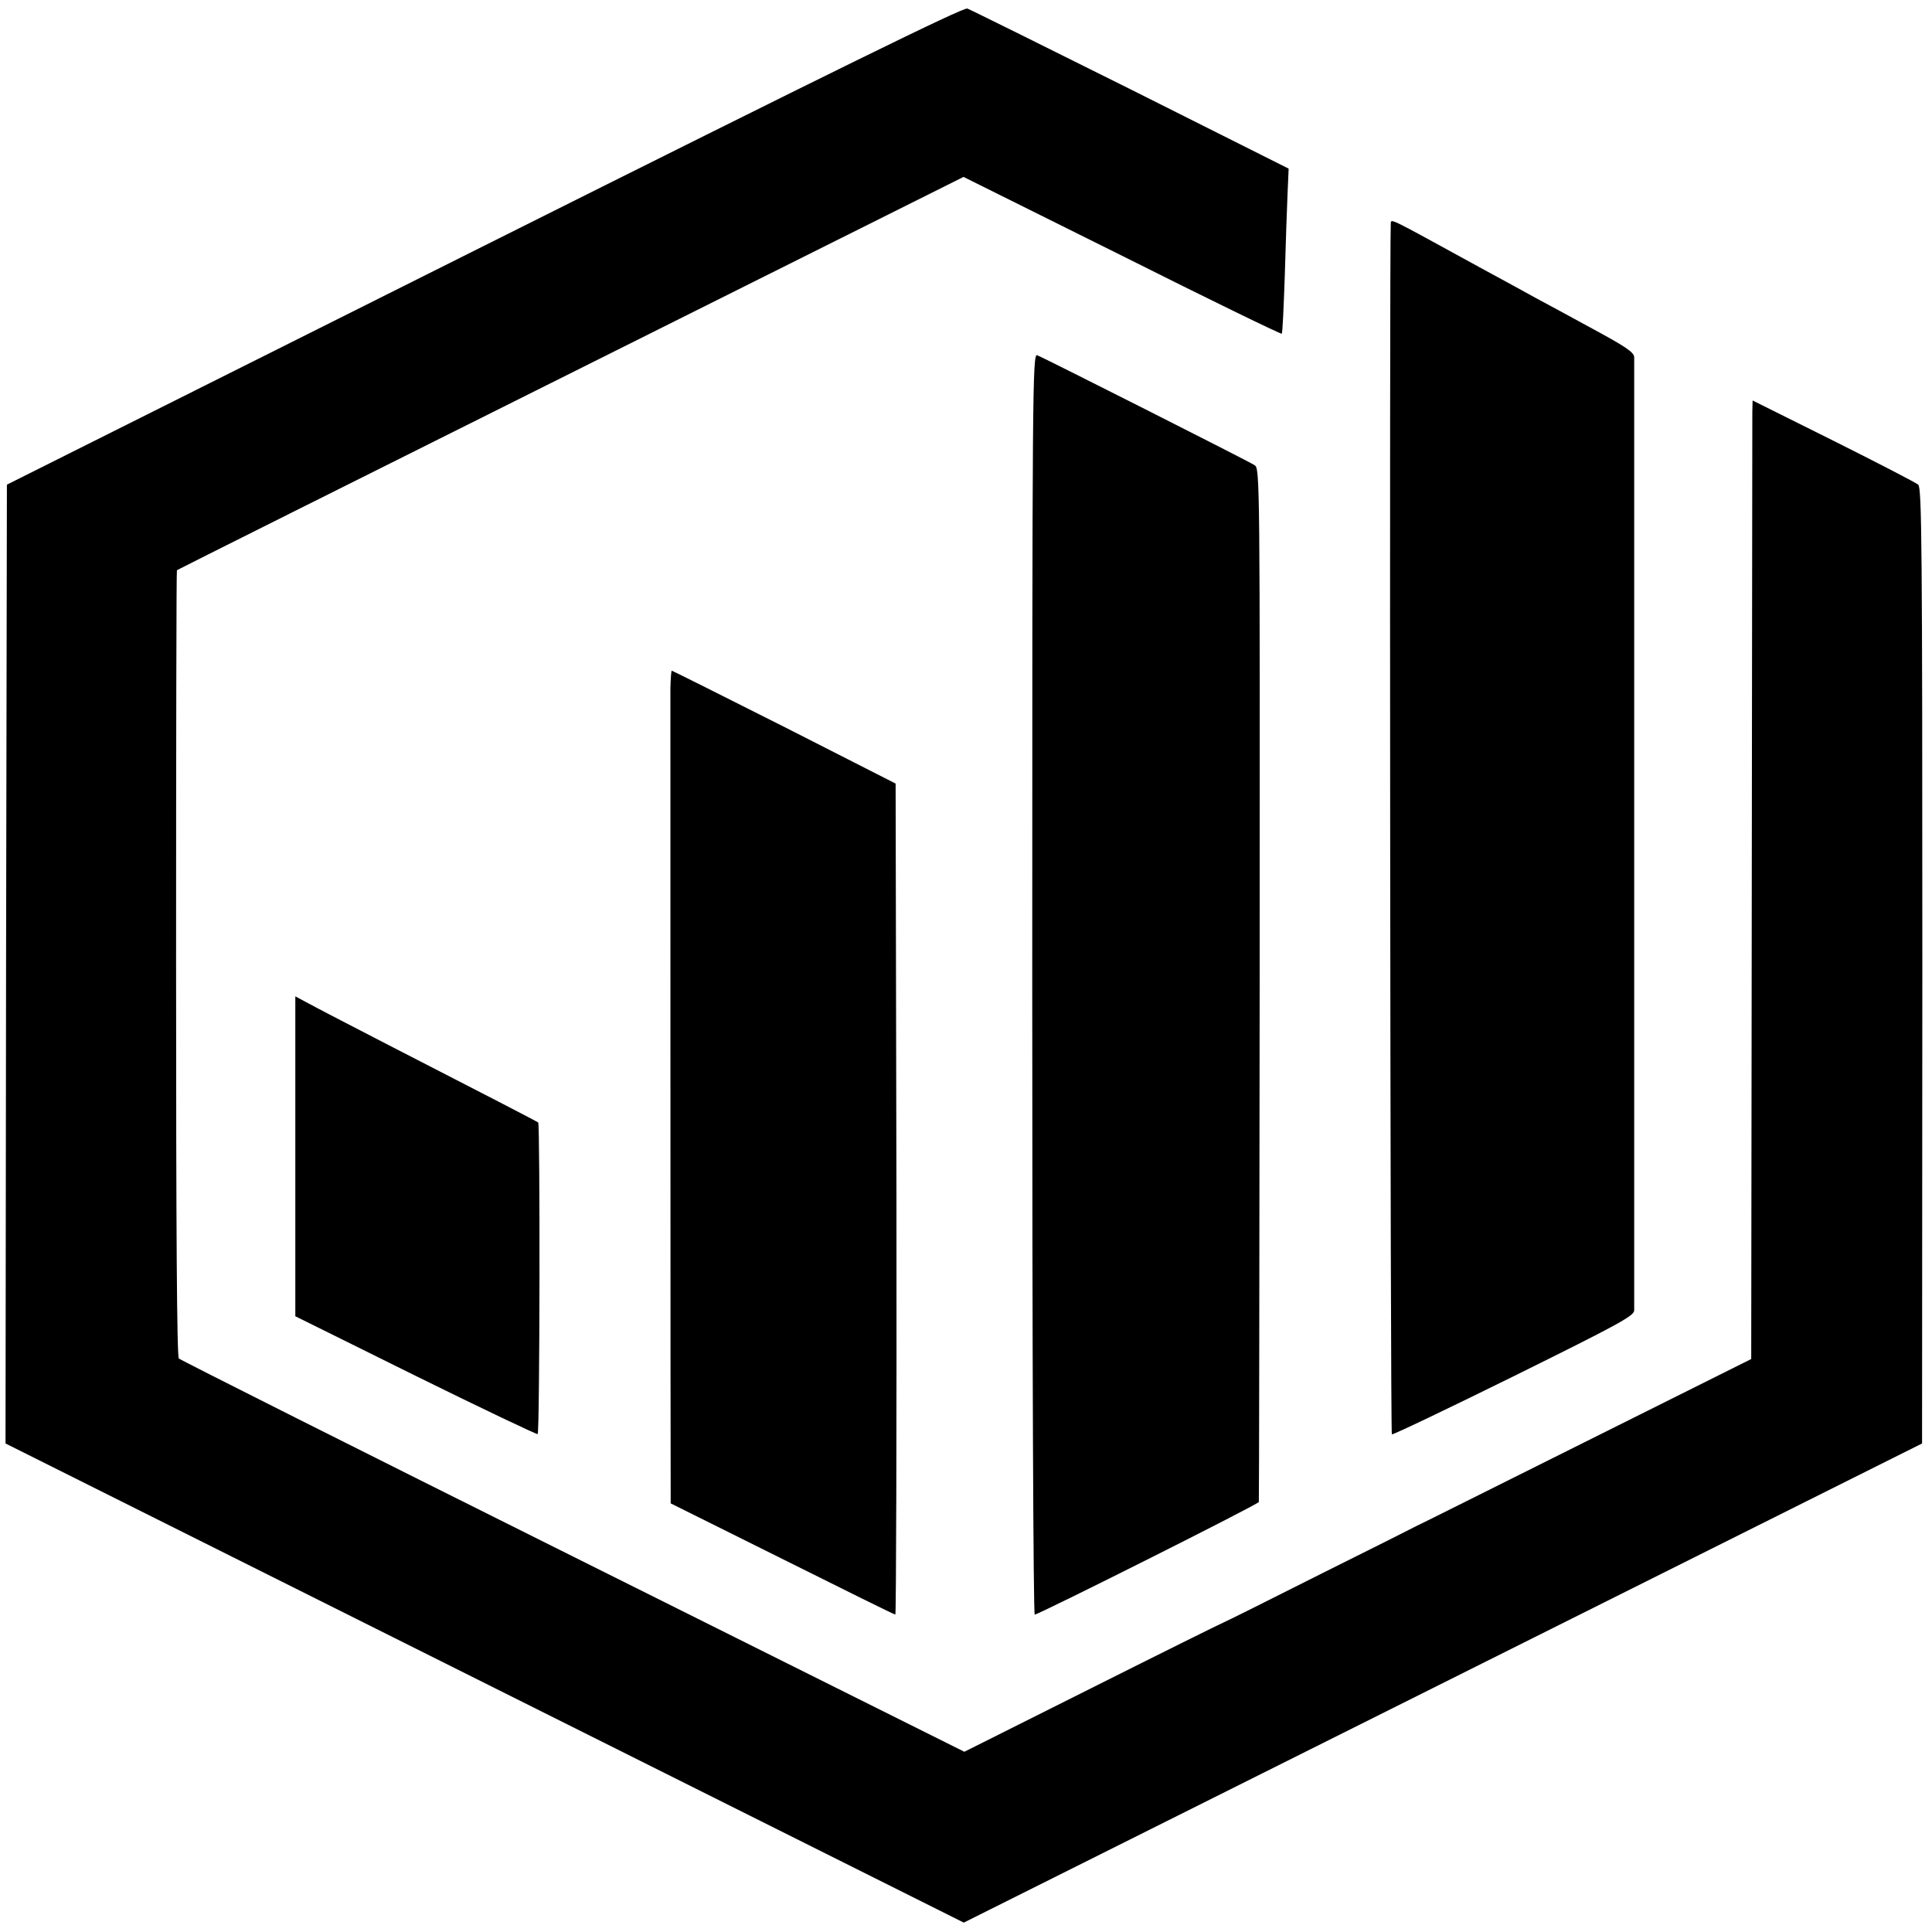
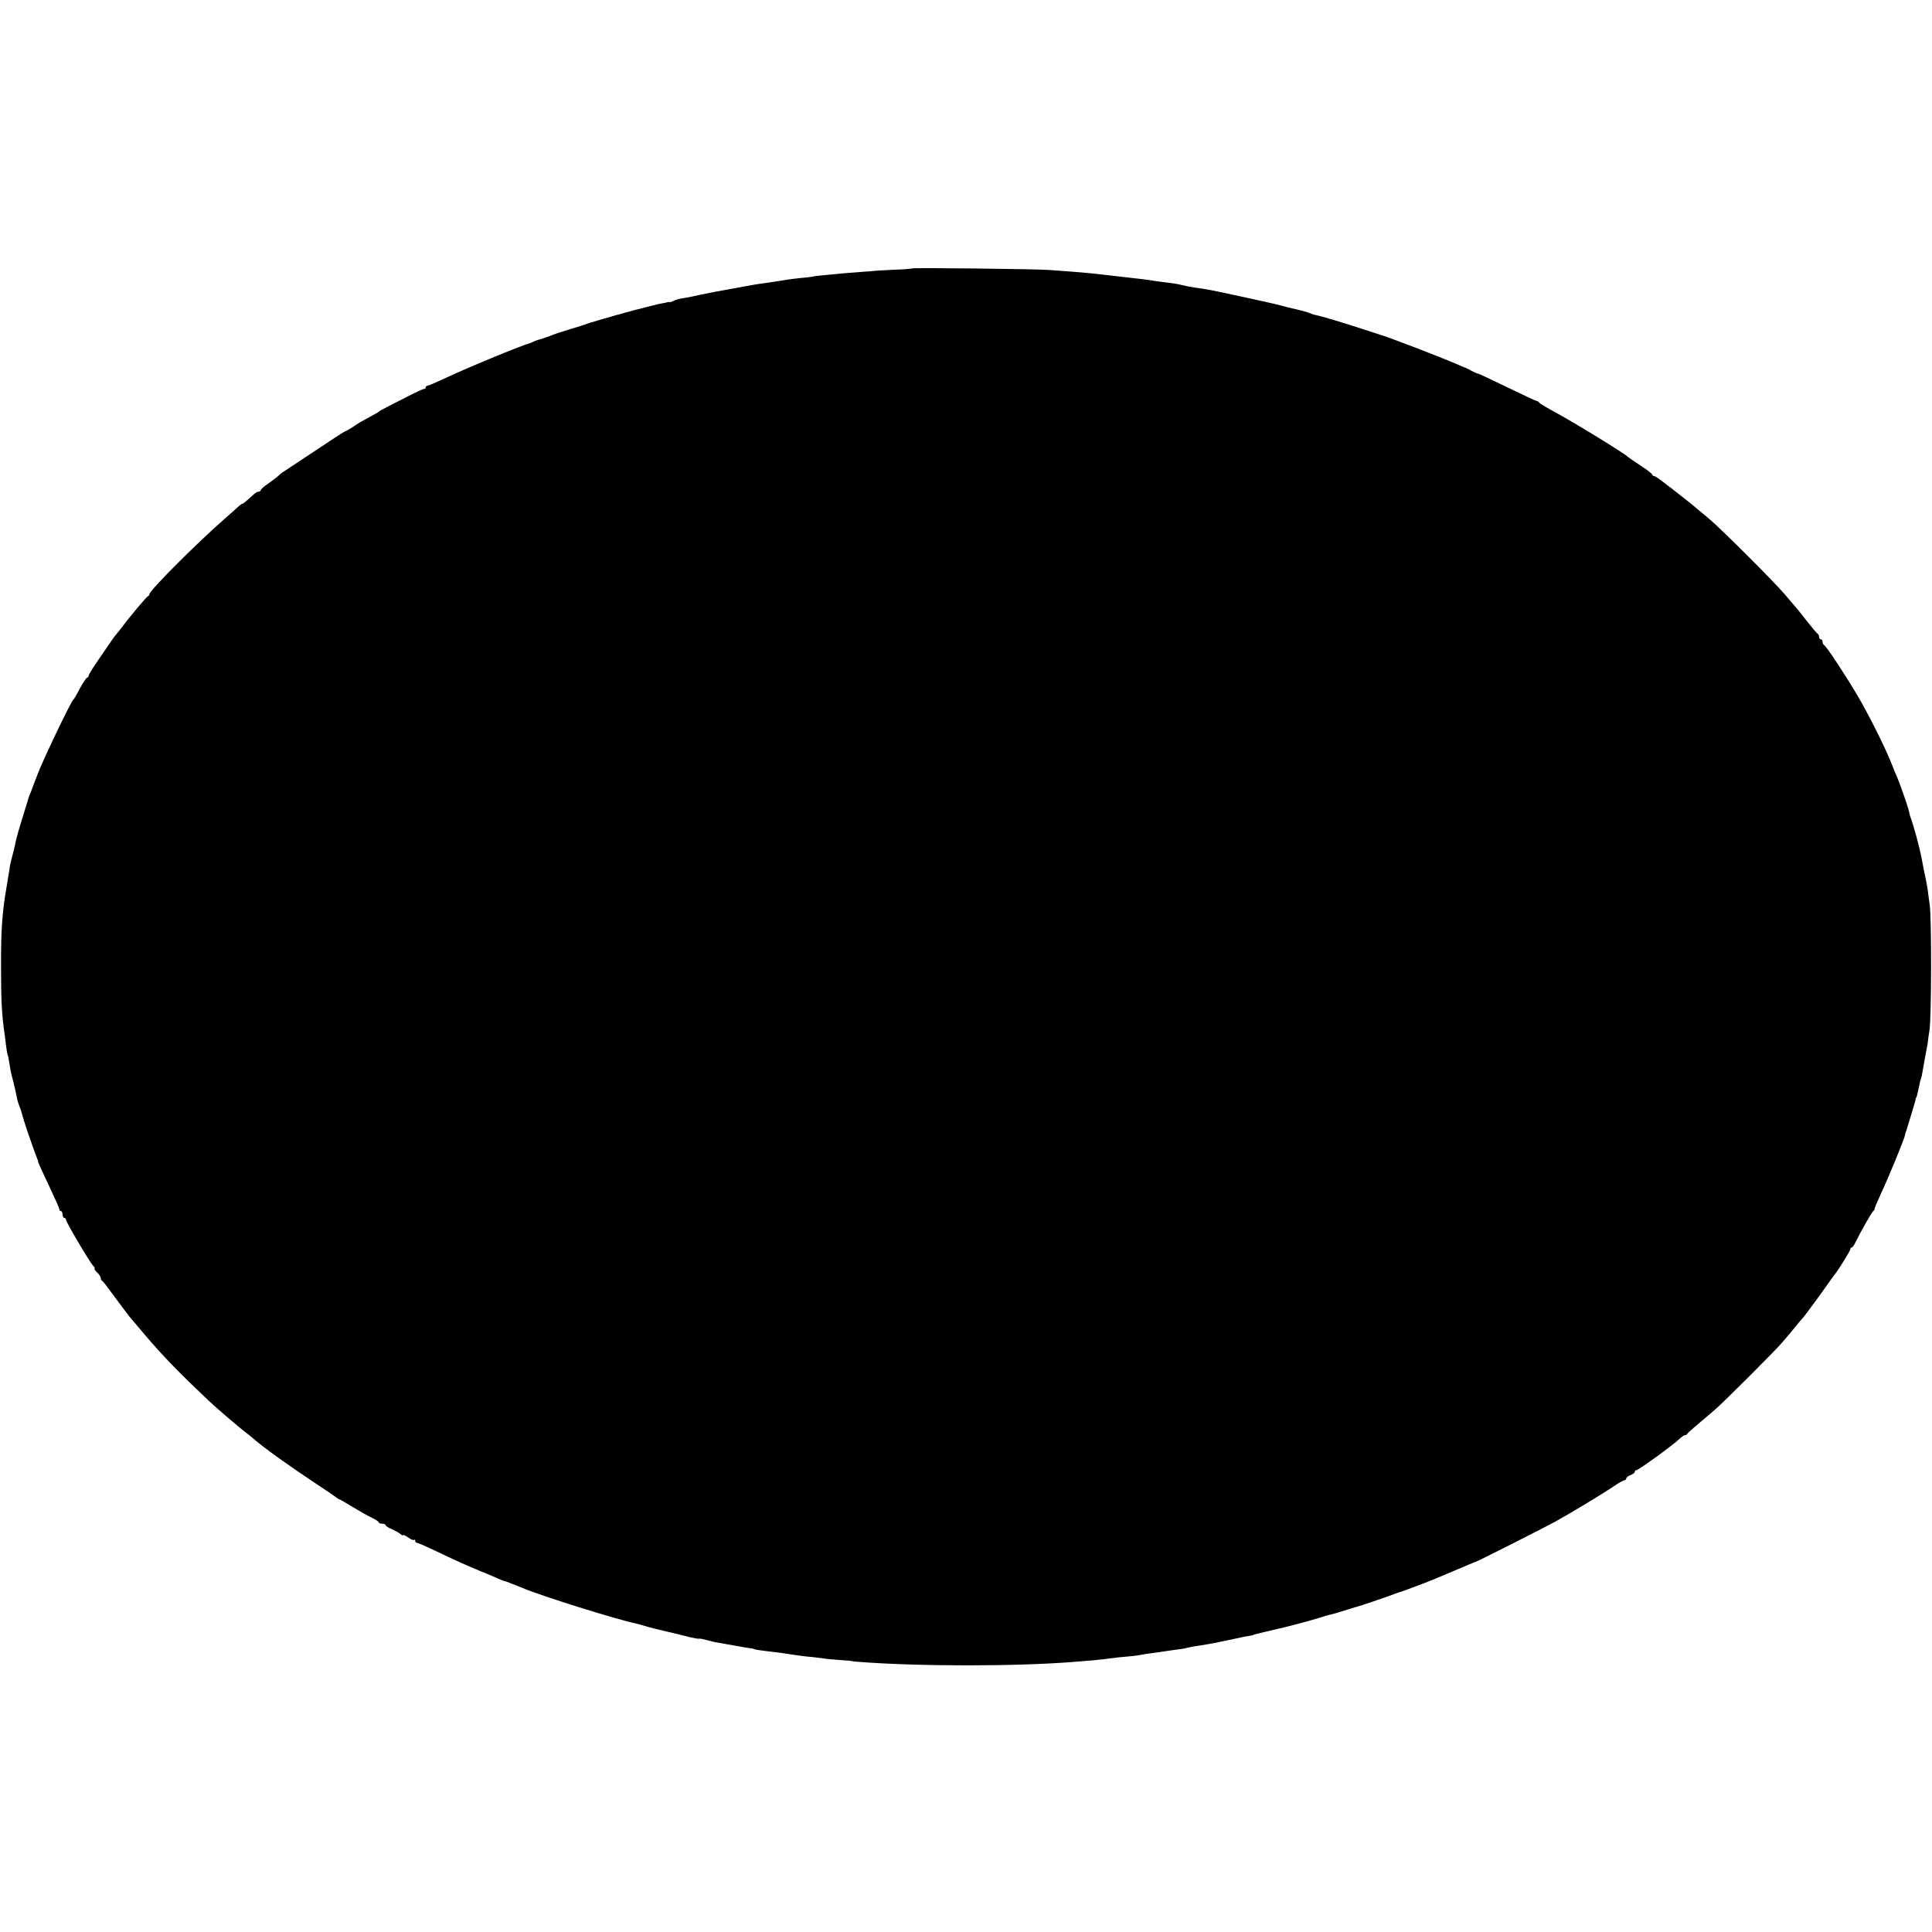
- <svg xmlns="http://www.w3.org/2000/svg" version="1.0" width="700pt" height="700pt" viewBox="0 0 700 700" preserveAspectRatio="xMidYMid meet">
-   <g transform="translate(0,700) scale(0.1,-0.1)" fill="#000000" stroke="none">
-     <path d="M1755 6110 l-1730 -866 -3 -1737 -2 -1737 1736 -868 1736 -868 1736 868 1736 868 1 1730 c0 1527 -2 1733 -15 1744 -8 7 -147 79 -307 159 l-293 146 -1 -42 c0 -23 -1 -804 -2 -1736 l-2 -1695 -605 -302 c-333 -166 -606 -303 -608 -303 -1 -1 -156 -79 -345 -173 -188 -95 -349 -175 -357 -178 -8 -3 -222 -109 -475 -236 l-461 -231 -1417 707 c-780 389 -1423 712 -1429 718 -7 7 -10 444 -10 1432 0 781 1 1422 3 1424 2 2 644 323 1427 714 l1423 711 575 -286 c315 -158 576 -285 578 -282 3 2 7 96 11 209 3 113 8 247 10 297 l4 92 -572 287 c-315 157 -581 289 -592 293 -15 5 -475 -221 -1750 -859z" />
-     <path d="M5039 6188 c-5 -83 -2 -4381 4 -4385 4 -2 203 93 442 211 380 188 435 218 436 238 0 30 0 3426 0 3454 -1 18 -31 38 -153 104 -84 46 -175 95 -203 110 -27 15 -120 66 -205 112 -340 186 -319 177 -321 156z" />
-     <path d="M3740 3435 c0 -1371 4 -2285 9 -2285 14 0 811 400 812 408 1 4 2 848 3 1876 1 1859 1 1869 -19 1881 -25 16 -764 389 -787 398 -17 6 -18 -107 -18 -2278z" />
-     <path d="M2429 4508 c0 -71 0 -2850 1 -2914 l0 -41 404 -201 c222 -111 406 -202 410 -202 3 0 5 678 4 1506 l-3 1505 -403 205 c-222 112 -406 204 -408 204 -2 0 -4 -28 -5 -62z" />
-     <path d="M1070 2811 l0 -580 436 -216 c239 -118 439 -213 442 -211 8 4 9 1123 2 1129 -5 4 -196 103 -545 282 -104 54 -223 115 -262 136 l-73 39 0 -579z" />
+ <svg xmlns="http://www.w3.org/2000/svg" version="1.0" width="1112pt" height="1112pt" viewBox="0 0 1112 1112" preserveAspectRatio="xMidYMid meet">
+   <g transform="translate(0,1112) scale(0.1,-0.1)" fill="#000000" stroke="none">
+     <path d="M5249 9575 c-2 -2 -54 -6 -114 -8 -61 -3 -110 -6 -110 -7 0 0 -25 -3 -55 -4 -30 -2 -87 -7 -125 -10 -39 -4 -90 -9 -115 -11 -25 -2 -45 -5 -45 -6 0 0 -16 -3 -35 -5 -56 -5 -113 -12 -145 -18 -16 -2 -49 -8 -72 -11 -74 -10 -97 -14 -128 -20 -16 -3 -68 -12 -115 -21 -47 -8 -115 -21 -152 -29 -36 -8 -83 -18 -105 -21 -21 -3 -46 -10 -55 -15 -9 -5 -21 -9 -25 -8 -4 1 -10 1 -13 -1 -3 -1 -16 -4 -29 -6 -14 -2 -52 -12 -85 -20 -34 -9 -65 -17 -71 -18 -5 -2 -30 -8 -55 -15 -25 -8 -49 -14 -55 -15 -5 -2 -36 -11 -69 -20 -32 -10 -64 -19 -70 -21 -6 -1 -18 -5 -26 -8 -8 -4 -53 -18 -100 -32 -47 -14 -94 -30 -105 -35 -11 -5 -38 -14 -60 -21 -22 -6 -44 -14 -50 -18 -5 -3 -14 -6 -20 -8 -39 -9 -373 -147 -492 -204 -45 -21 -87 -39 -92 -39 -6 0 -11 -5 -11 -10 0 -6 -3 -9 -7 -8 -5 1 -46 -18 -93 -42 -47 -24 -103 -53 -125 -64 -22 -11 -42 -22 -45 -26 -3 -3 -30 -18 -60 -34 -30 -16 -61 -34 -69 -40 -15 -11 -48 -32 -71 -42 -8 -4 -86 -55 -173 -113 -87 -58 -166 -110 -175 -116 -9 -5 -21 -15 -27 -21 -5 -6 -31 -26 -57 -44 -27 -18 -48 -37 -48 -42 0 -4 -5 -8 -12 -8 -6 0 -18 -7 -27 -15 -51 -46 -62 -55 -67 -55 -3 0 -11 -6 -18 -12 -7 -7 -44 -40 -82 -73 -159 -139 -434 -414 -434 -435 0 -5 -4 -10 -9 -12 -8 -3 -105 -118 -148 -177 -10 -13 -25 -31 -33 -41 -8 -9 -19 -24 -25 -33 -5 -8 -38 -56 -72 -105 -35 -50 -63 -95 -63 -101 0 -6 -4 -11 -8 -11 -5 0 -23 -28 -42 -62 -18 -35 -36 -65 -40 -68 -12 -9 -177 -353 -203 -425 -15 -38 -32 -83 -38 -100 -7 -16 -13 -32 -14 -35 -1 -3 -6 -21 -12 -40 -25 -79 -54 -176 -58 -195 -3 -11 -7 -29 -9 -40 -2 -11 -9 -40 -16 -65 -7 -25 -14 -56 -15 -70 -2 -14 -10 -63 -18 -110 -24 -138 -32 -242 -31 -460 0 -182 4 -261 18 -365 3 -17 7 -51 10 -76 3 -25 7 -52 10 -60 3 -7 7 -30 10 -49 7 -46 12 -67 25 -115 5 -22 13 -54 16 -72 3 -18 10 -45 17 -60 6 -15 13 -36 15 -46 2 -10 17 -58 33 -105 17 -48 32 -91 34 -97 2 -5 8 -23 14 -38 7 -16 12 -31 12 -34 0 -6 15 -38 76 -168 26 -55 47 -103 46 -107 -1 -5 2 -8 8 -8 5 0 10 -9 10 -20 0 -11 5 -20 10 -20 6 0 10 -5 10 -11 0 -13 137 -245 156 -264 7 -7 11 -15 8 -17 -2 -3 5 -13 16 -23 11 -10 20 -24 20 -31 0 -7 3 -14 8 -16 4 -1 37 -44 73 -94 36 -49 75 -100 85 -113 41 -49 51 -60 99 -117 95 -111 190 -209 354 -364 44 -42 178 -157 216 -185 14 -11 34 -27 43 -35 55 -49 206 -157 357 -257 61 -40 115 -77 122 -83 7 -5 14 -10 17 -10 2 0 37 -20 78 -45 40 -24 90 -53 111 -62 20 -10 37 -21 37 -25 0 -5 9 -8 20 -8 11 0 20 -4 20 -9 0 -5 15 -14 33 -21 17 -8 40 -20 50 -28 9 -8 17 -12 17 -8 0 4 13 -2 29 -13 15 -11 31 -18 35 -14 3 3 6 1 6 -5 0 -7 4 -12 10 -12 5 0 56 -22 112 -49 122 -58 171 -80 258 -116 36 -14 79 -33 97 -41 17 -8 33 -14 36 -14 3 0 18 -5 34 -12 15 -6 30 -12 33 -13 3 -1 19 -7 35 -14 114 -48 549 -184 658 -206 10 -2 32 -9 50 -14 18 -6 73 -20 122 -31 50 -12 110 -26 135 -33 25 -6 49 -10 54 -9 4 2 22 -2 40 -7 17 -5 49 -13 71 -16 22 -4 63 -11 90 -16 28 -5 64 -11 80 -14 17 -2 31 -4 33 -5 4 -4 15 -6 87 -15 74 -9 92 -11 140 -19 17 -3 50 -7 75 -10 25 -2 66 -7 90 -10 25 -4 74 -9 110 -11 36 -2 65 -5 65 -6 0 -1 16 -3 35 -4 345 -27 915 -27 1245 0 22 2 72 6 110 9 39 4 86 9 105 12 19 3 57 7 84 9 27 2 61 6 75 9 14 3 46 8 71 11 25 4 56 8 70 10 14 2 45 7 70 10 25 3 52 7 60 10 15 4 40 9 114 20 21 4 48 9 60 11 11 3 44 9 71 15 28 6 61 13 75 16 14 3 34 7 45 8 11 2 20 4 20 5 0 2 20 7 115 29 89 20 167 41 260 68 30 10 57 18 60 18 3 1 19 5 35 9 17 5 50 15 75 23 25 8 52 16 60 18 16 4 183 61 210 72 8 3 20 7 25 9 15 3 176 64 210 79 17 7 59 25 95 40 36 15 80 34 97 41 18 8 34 14 35 14 5 -1 400 199 458 231 94 52 272 160 332 200 31 22 62 39 67 39 6 0 11 5 11 10 0 6 11 15 25 20 14 5 25 14 25 20 0 5 3 9 8 8 8 -3 213 145 248 180 13 12 27 22 33 22 5 0 11 3 13 8 3 6 41 39 163 142 43 37 334 327 380 380 22 26 56 65 75 89 19 24 40 49 47 56 7 7 51 66 98 131 47 66 88 124 93 129 28 39 82 127 82 135 0 5 3 10 8 10 4 0 12 10 18 23 34 69 99 183 107 188 5 3 8 8 6 10 -1 2 15 40 35 84 44 93 137 319 141 343 2 10 4 18 5 20 2 1 3 5 4 10 1 4 13 41 25 82 13 41 25 82 26 90 2 8 4 15 5 15 2 0 7 22 15 60 3 17 8 37 11 45 3 8 8 29 10 45 3 17 10 54 15 84 6 30 12 64 14 75 1 12 6 48 11 81 11 74 12 640 1 715 -4 30 -10 71 -12 90 -3 19 -9 55 -15 80 -5 25 -12 56 -14 70 -11 59 -18 89 -36 156 -11 39 -23 81 -28 95 -5 13 -10 27 -11 32 0 4 -1 8 -2 10 0 1 -2 9 -4 17 -4 19 -53 158 -65 185 -5 11 -21 49 -35 85 -41 101 -123 264 -191 382 -71 120 -183 291 -196 296 -4 2 -8 10 -8 18 0 8 -4 14 -10 14 -5 0 -10 6 -10 14 0 8 -3 16 -8 18 -4 2 -32 35 -62 73 -30 39 -59 75 -65 81 -5 6 -34 40 -64 75 -65 76 -367 377 -435 434 -27 22 -58 48 -70 58 -11 10 -34 29 -51 42 -153 121 -186 145 -195 145 -5 0 -10 4 -10 8 0 5 -30 28 -67 52 -38 25 -70 47 -73 50 -19 20 -306 196 -415 255 -50 27 -93 53 -96 58 -3 5 -9 9 -12 8 -4 0 -81 36 -172 80 -90 44 -167 80 -170 79 -3 0 -20 7 -38 17 -17 9 -34 18 -37 18 -3 1 -23 9 -45 19 -79 35 -401 159 -440 169 -5 2 -53 17 -105 34 -112 37 -234 73 -264 79 -12 2 -30 8 -41 13 -11 5 -45 14 -75 21 -30 6 -68 16 -85 21 -16 5 -93 22 -170 39 -249 54 -259 56 -330 65 -22 3 -56 10 -75 15 -19 5 -57 11 -85 14 -27 3 -61 8 -75 10 -26 5 -86 12 -167 21 -27 3 -66 8 -88 10 -81 10 -132 15 -210 21 -44 3 -105 8 -135 10 -73 6 -786 14 -791 9z" />
  </g>
</svg>
